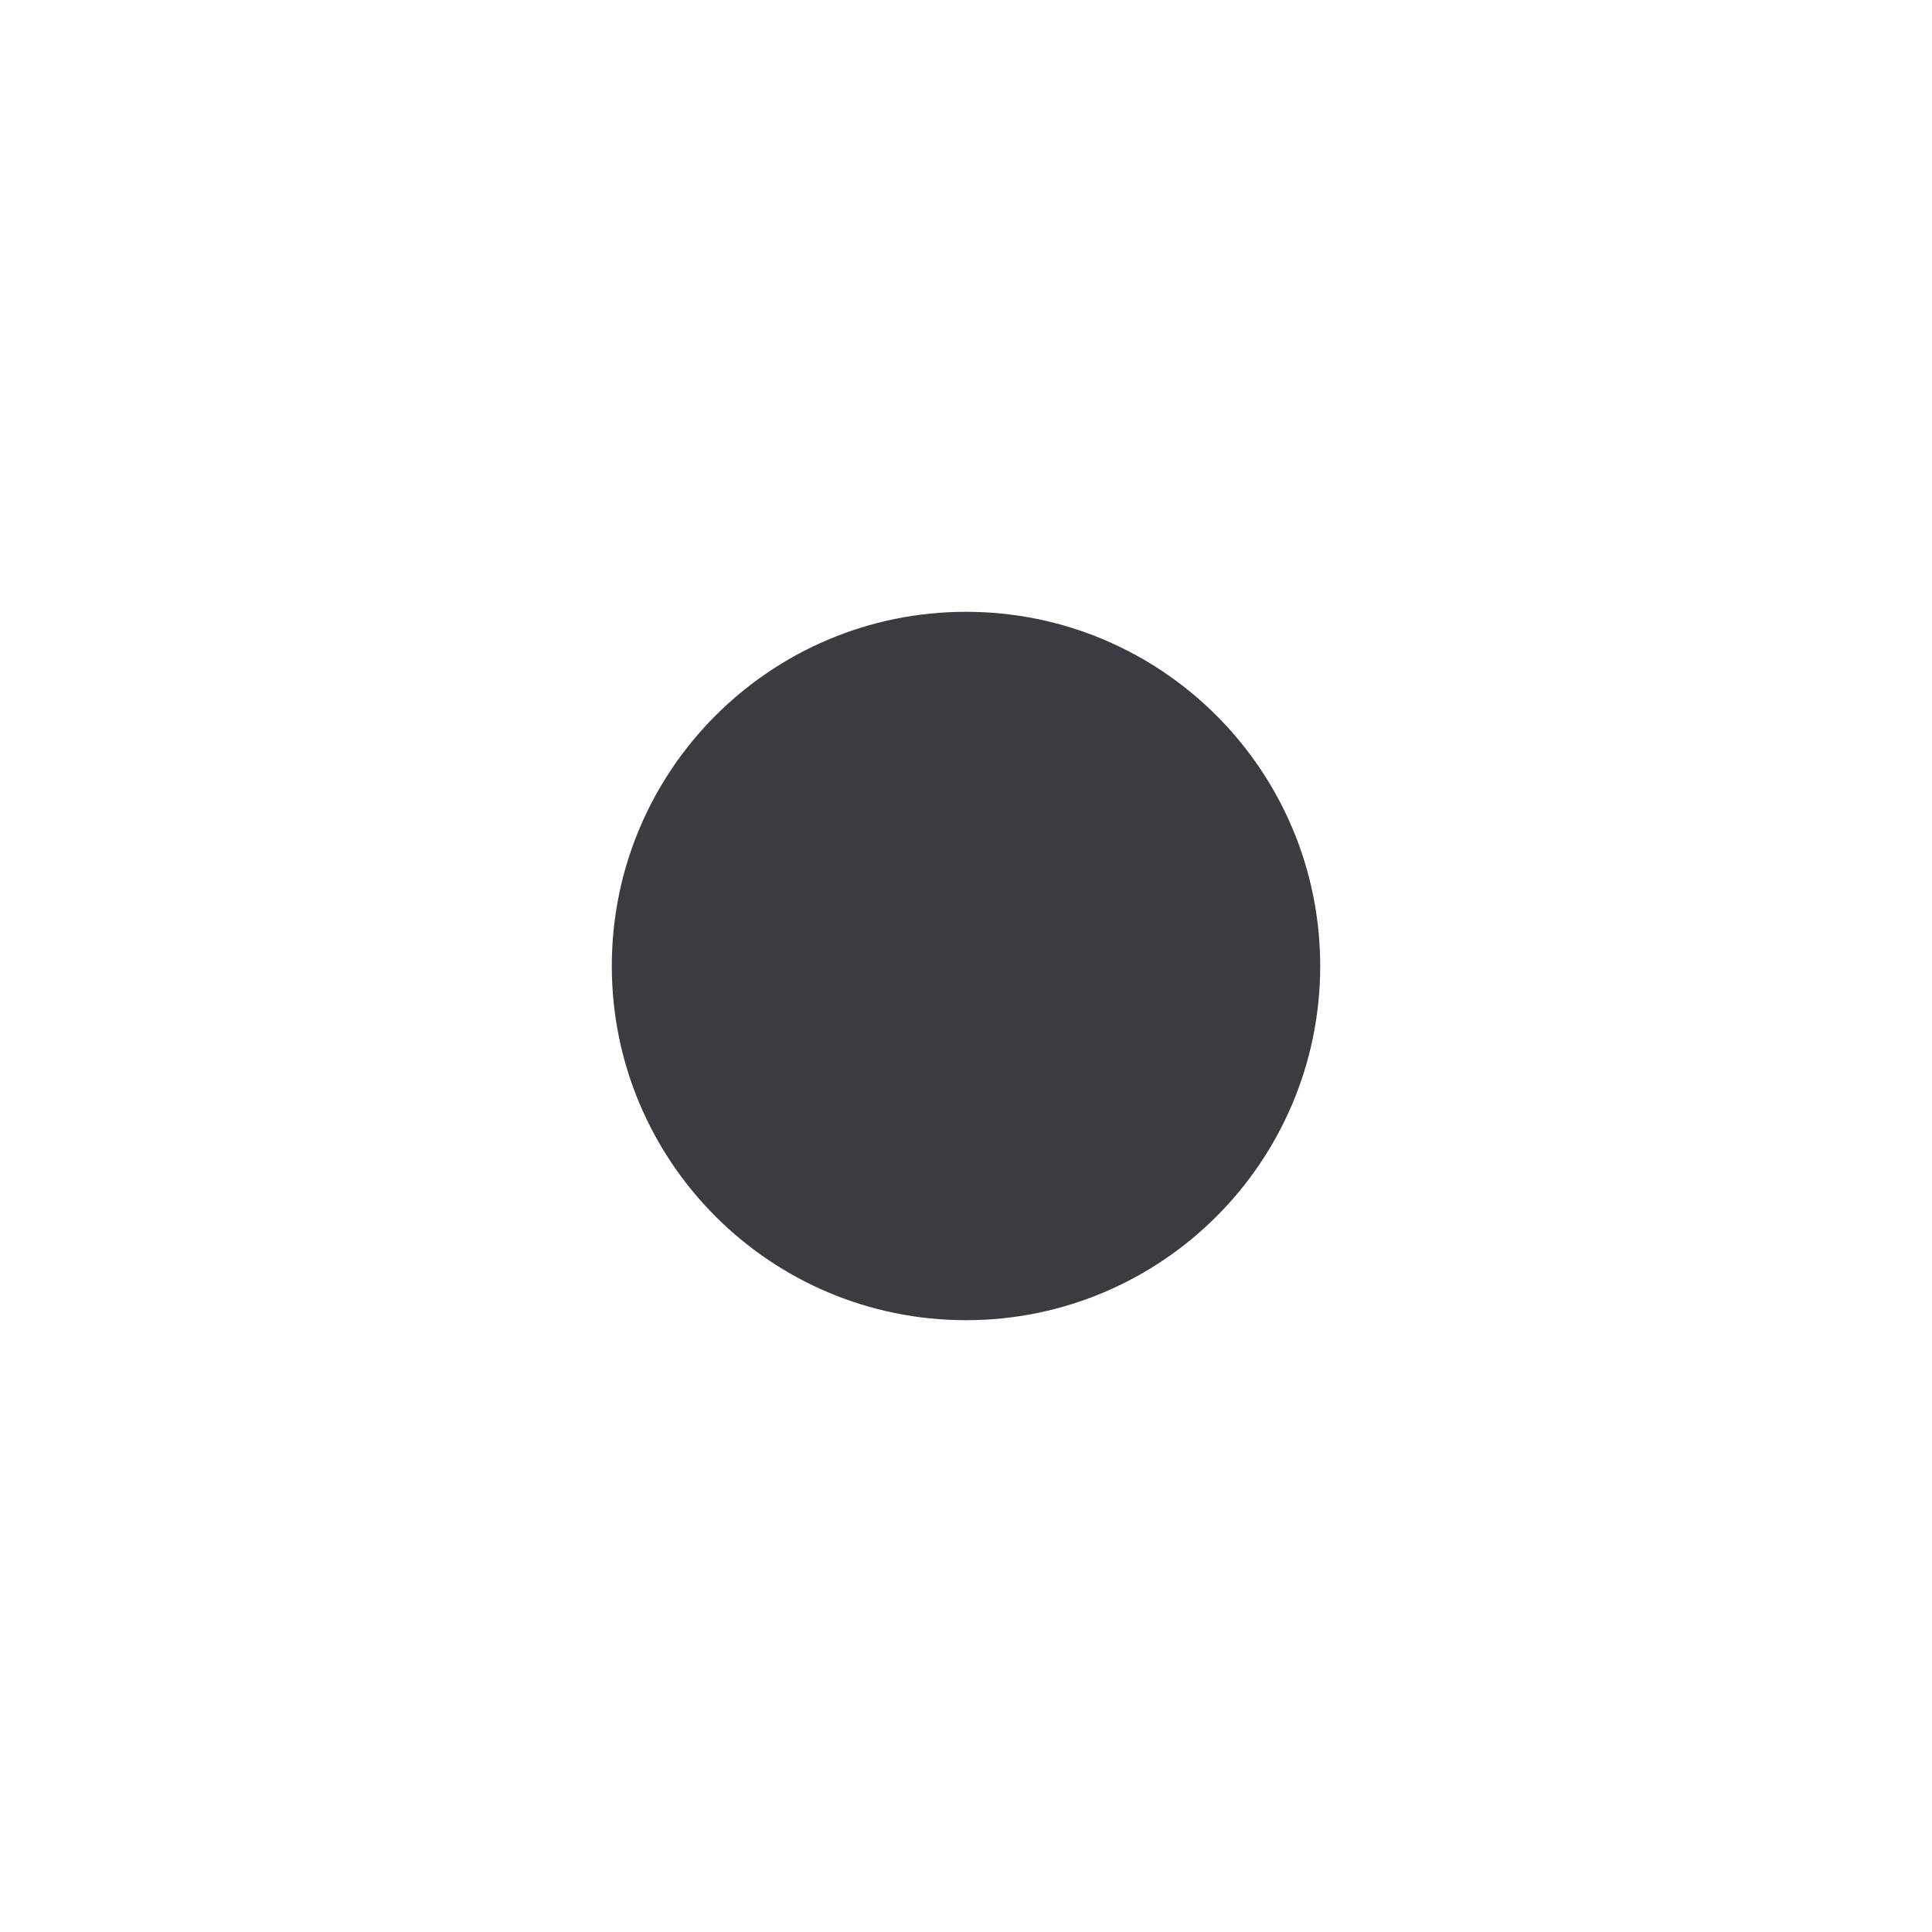
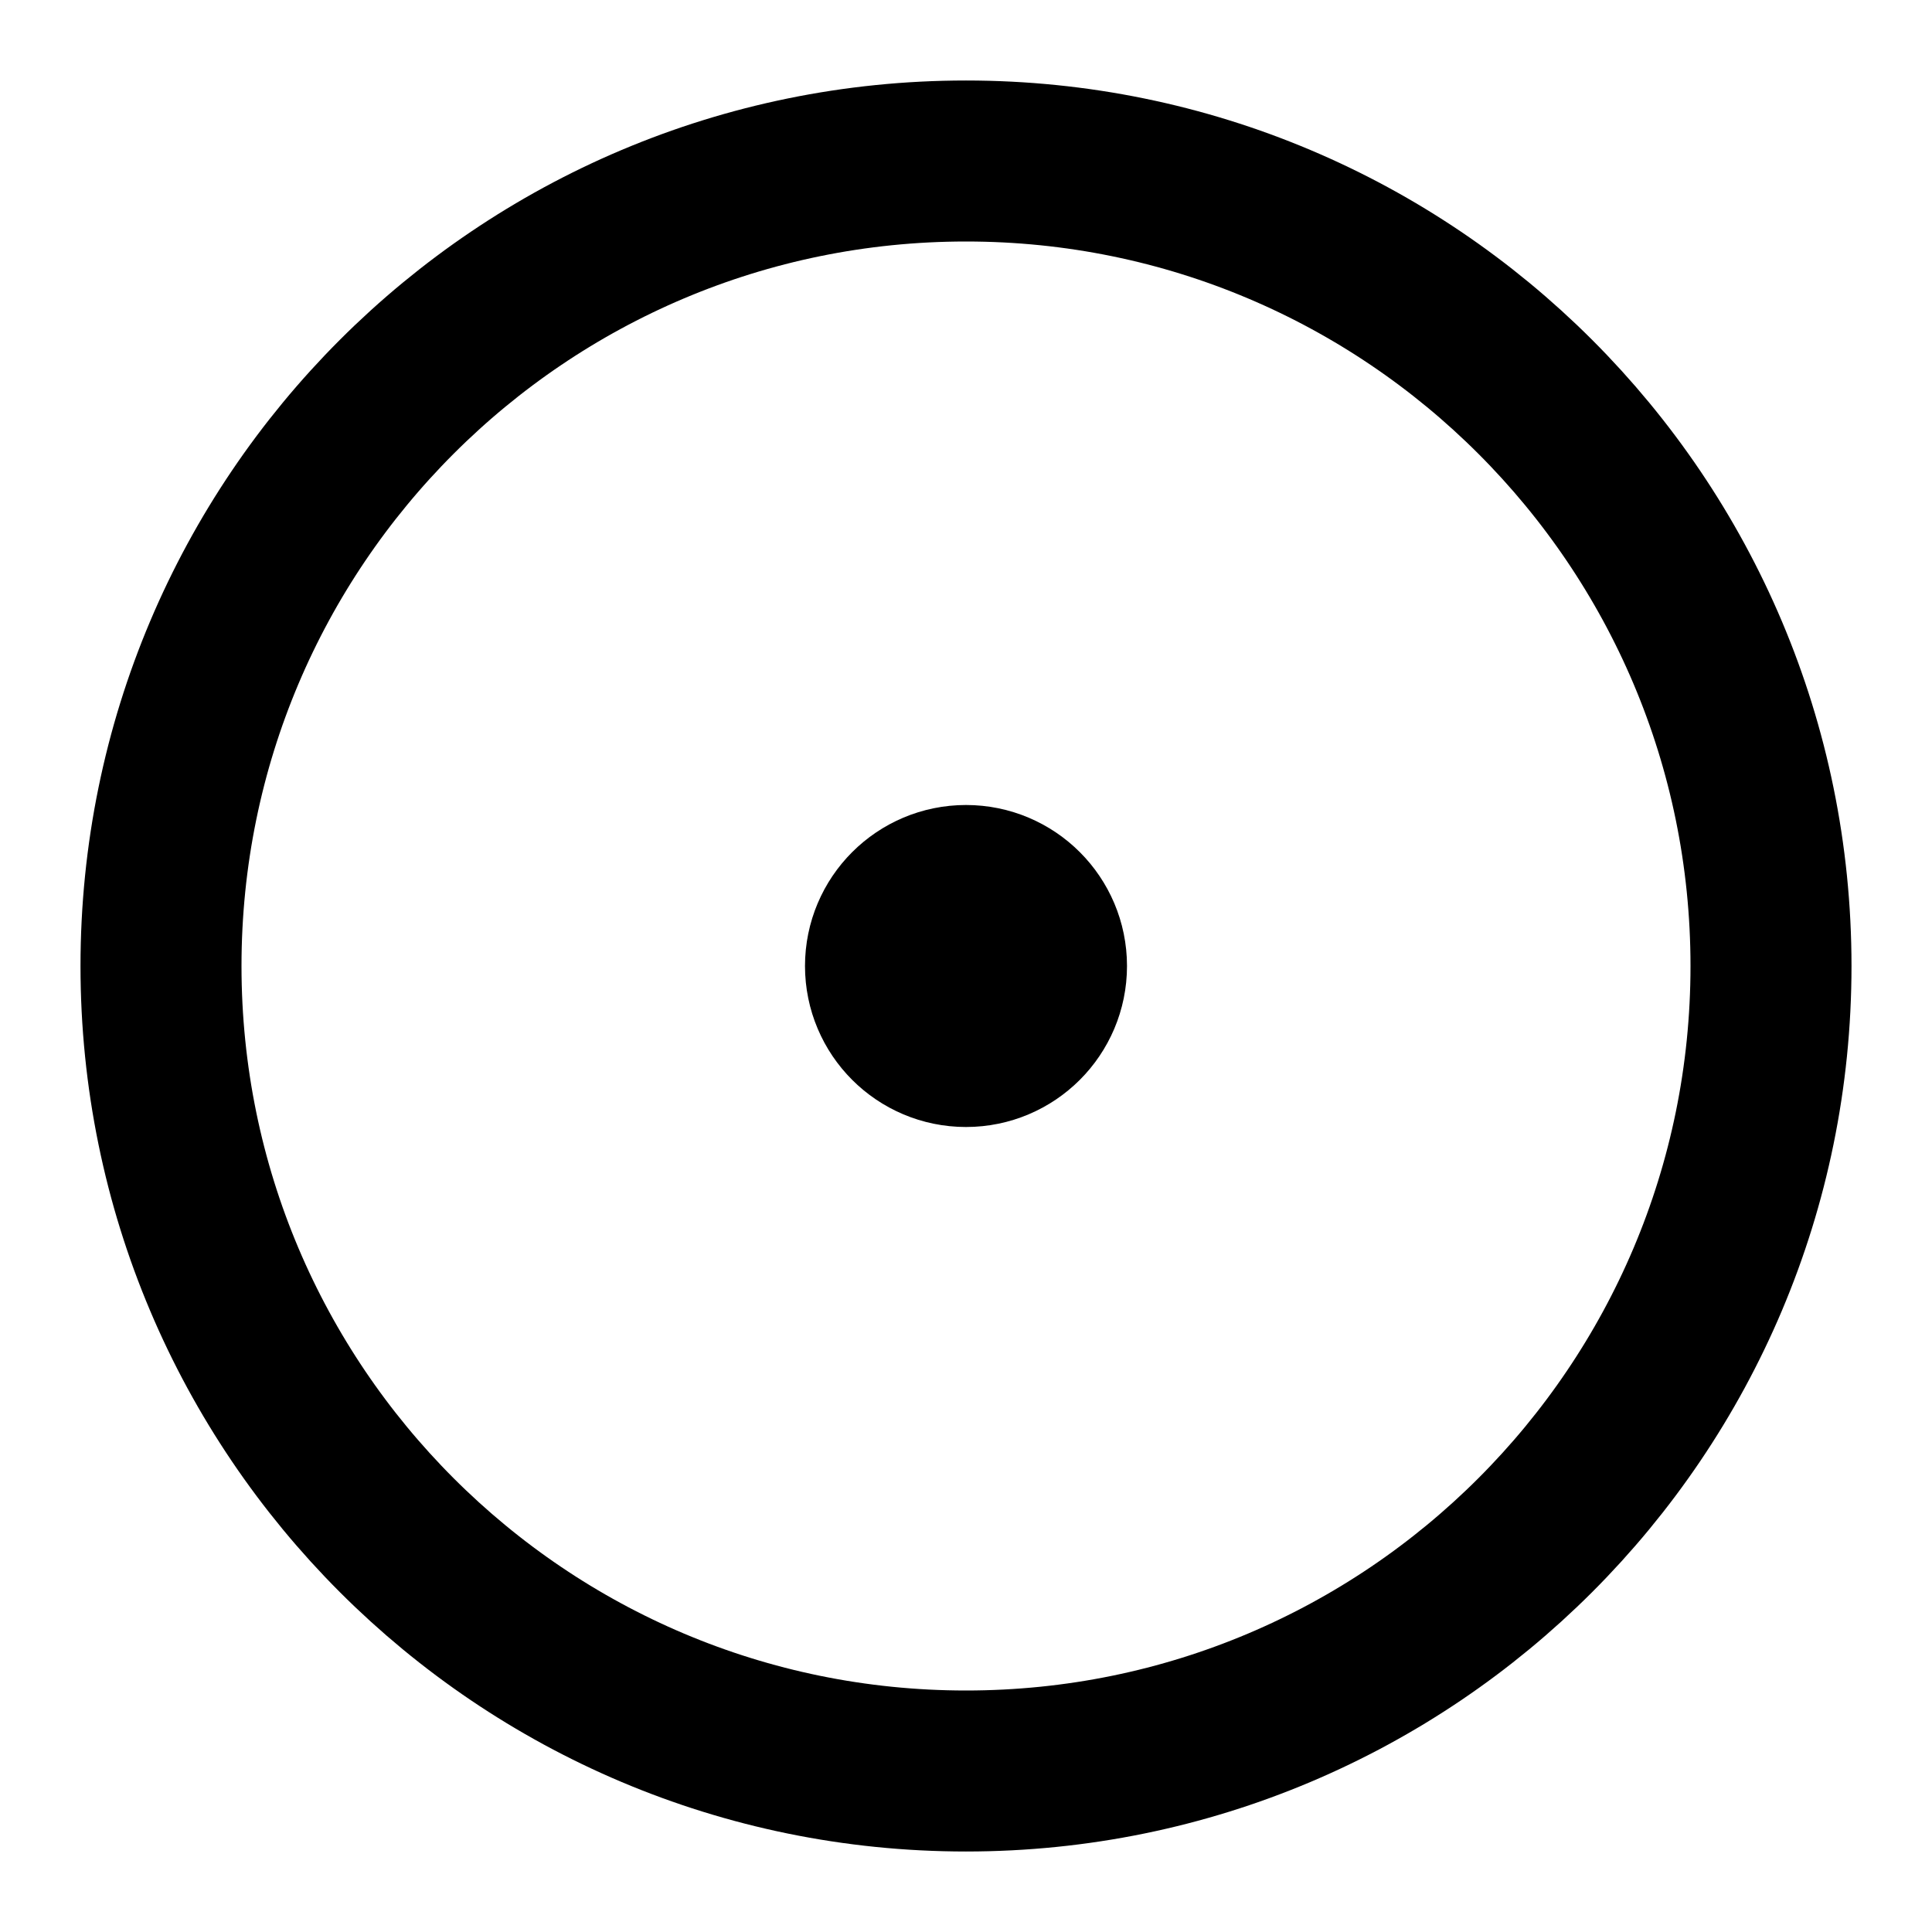
- <svg xmlns="http://www.w3.org/2000/svg" viewBox="0 0 24 24" fill="none" stroke="#3c3c40" stroke-width="1.8" stroke-linecap="round" stroke-linejoin="round">
-   <circle cx="12" cy="12" r="3.5" fill="#3c3c40" />
+ <svg xmlns="http://www.w3.org/2000/svg" class="lucide lucide-circle-dot" width="24" height="24" viewBox="0 0 24 24" fill="none" stroke="currentColor" stroke-width="2" stroke-linecap="round" stroke-linejoin="round">
+   <circle cx="12" cy="12" r="10" />
+   <circle cx="12" cy="12" r="1" />
</svg>
